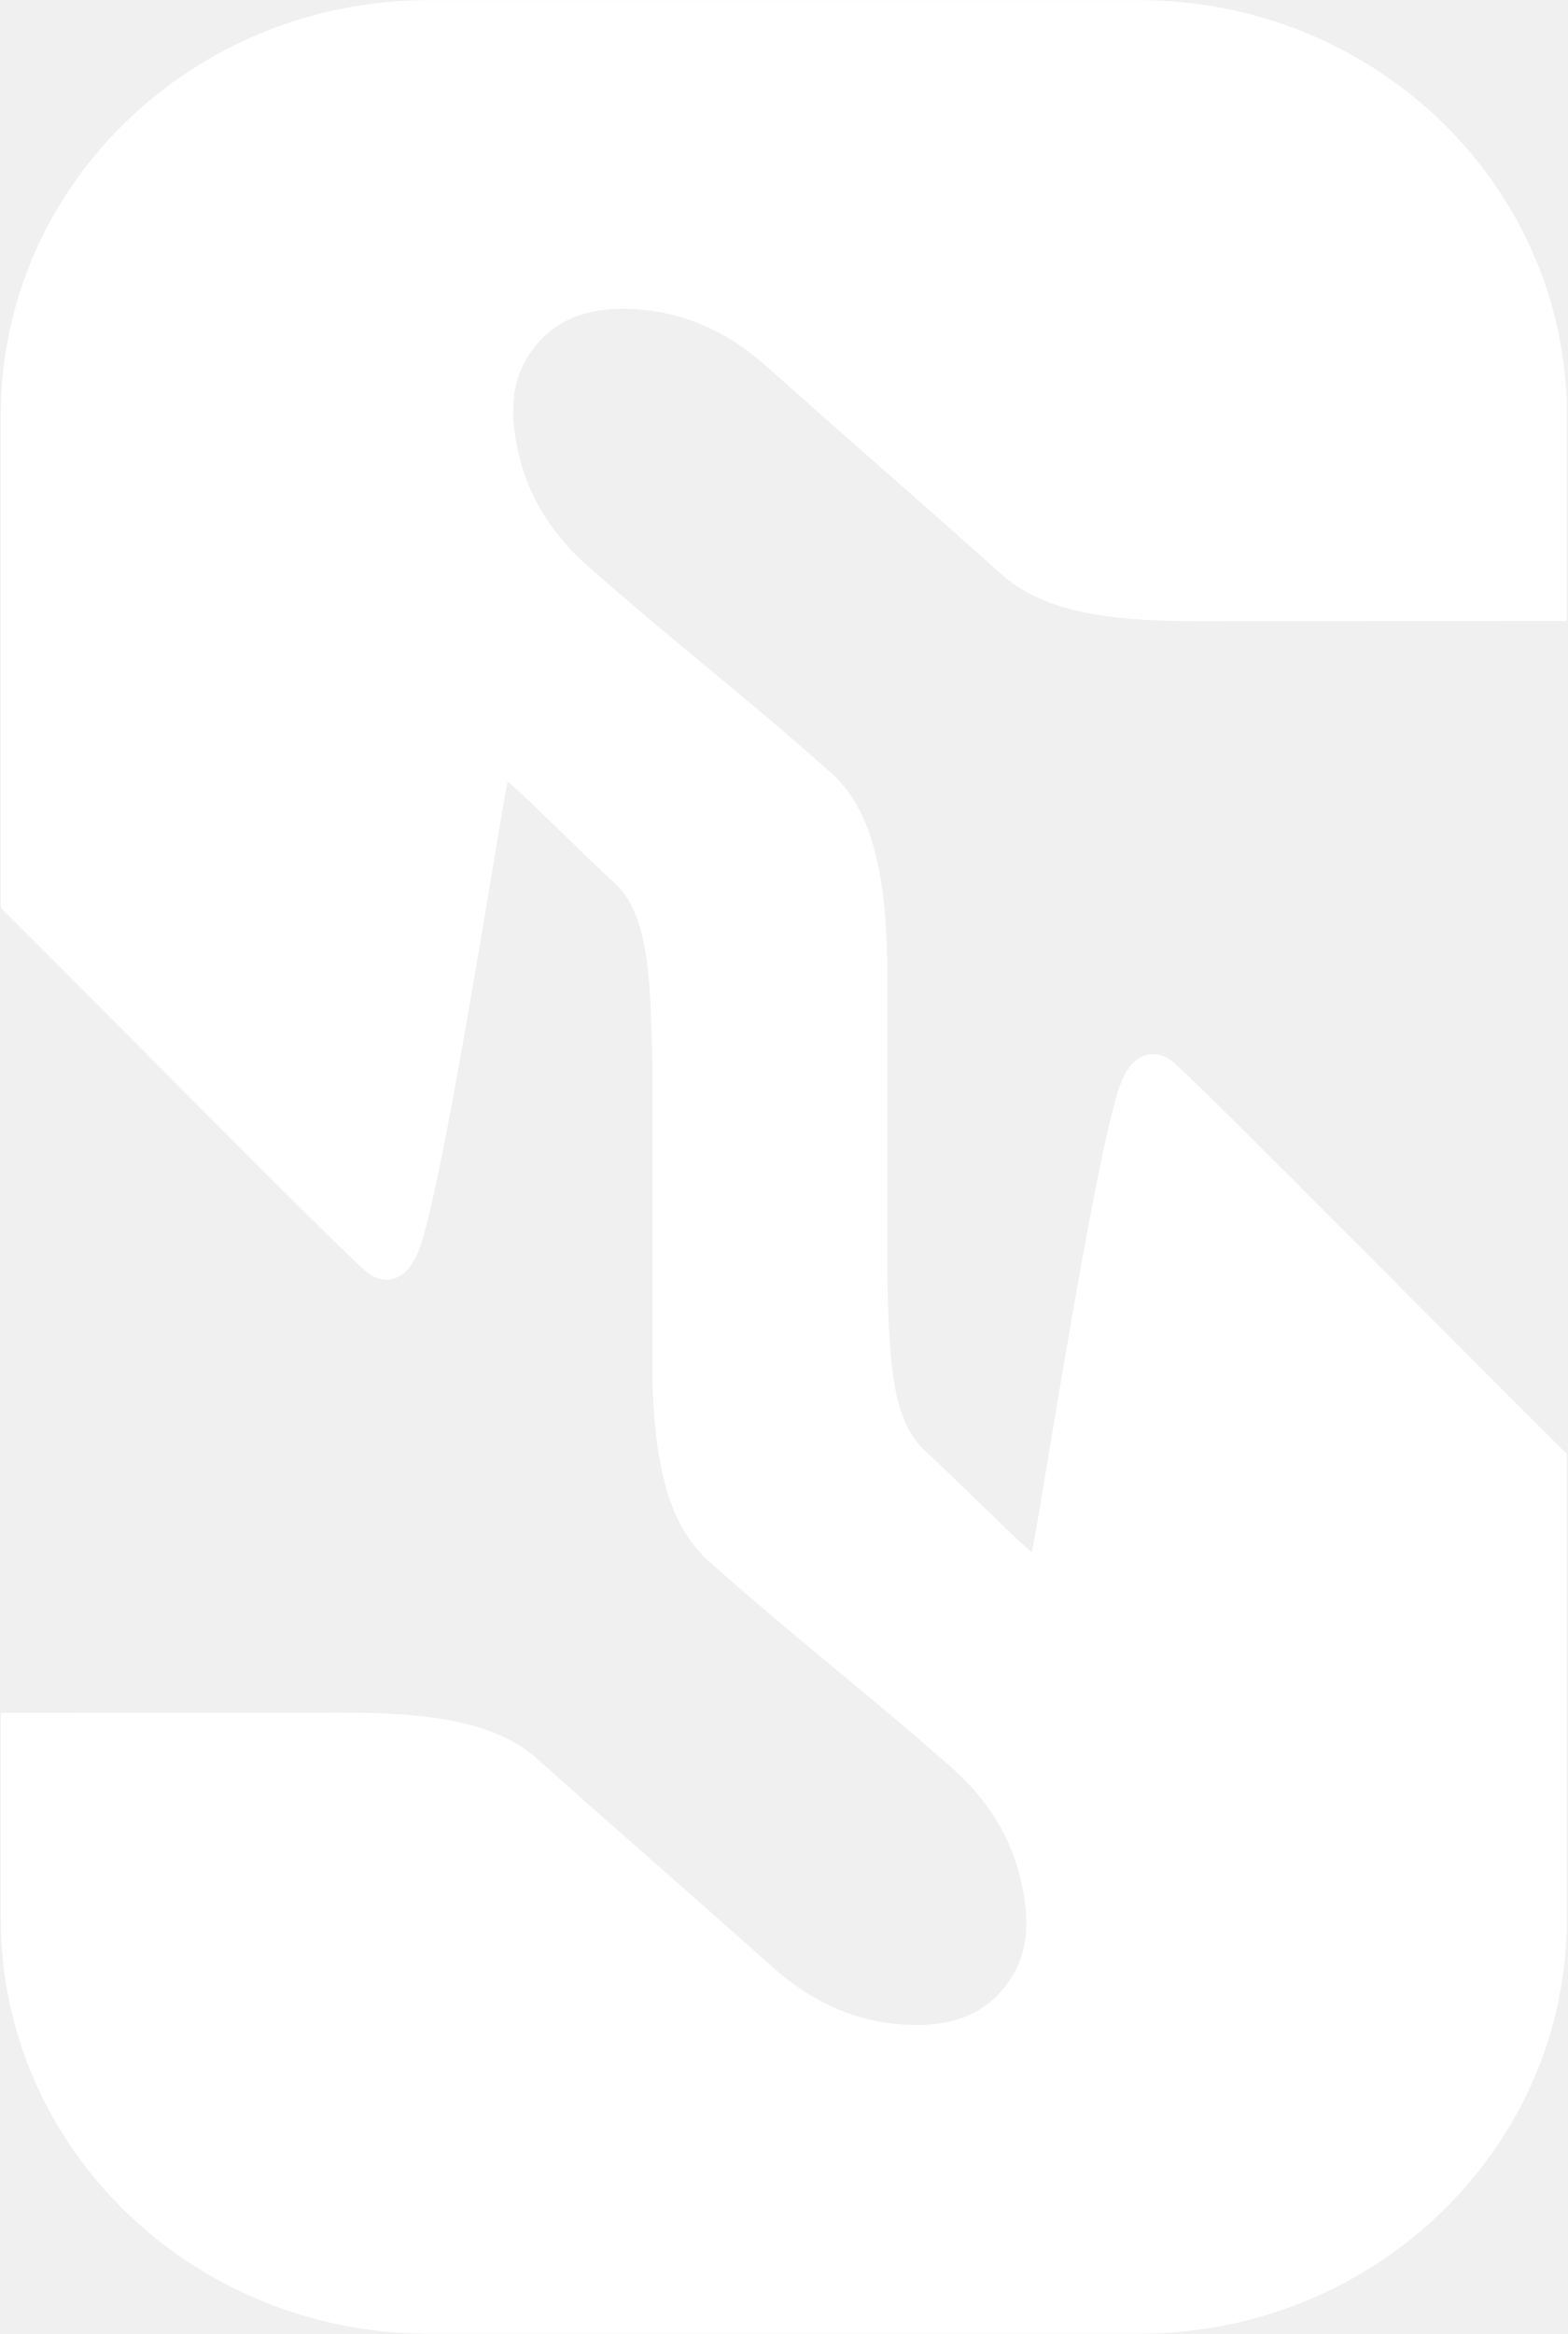
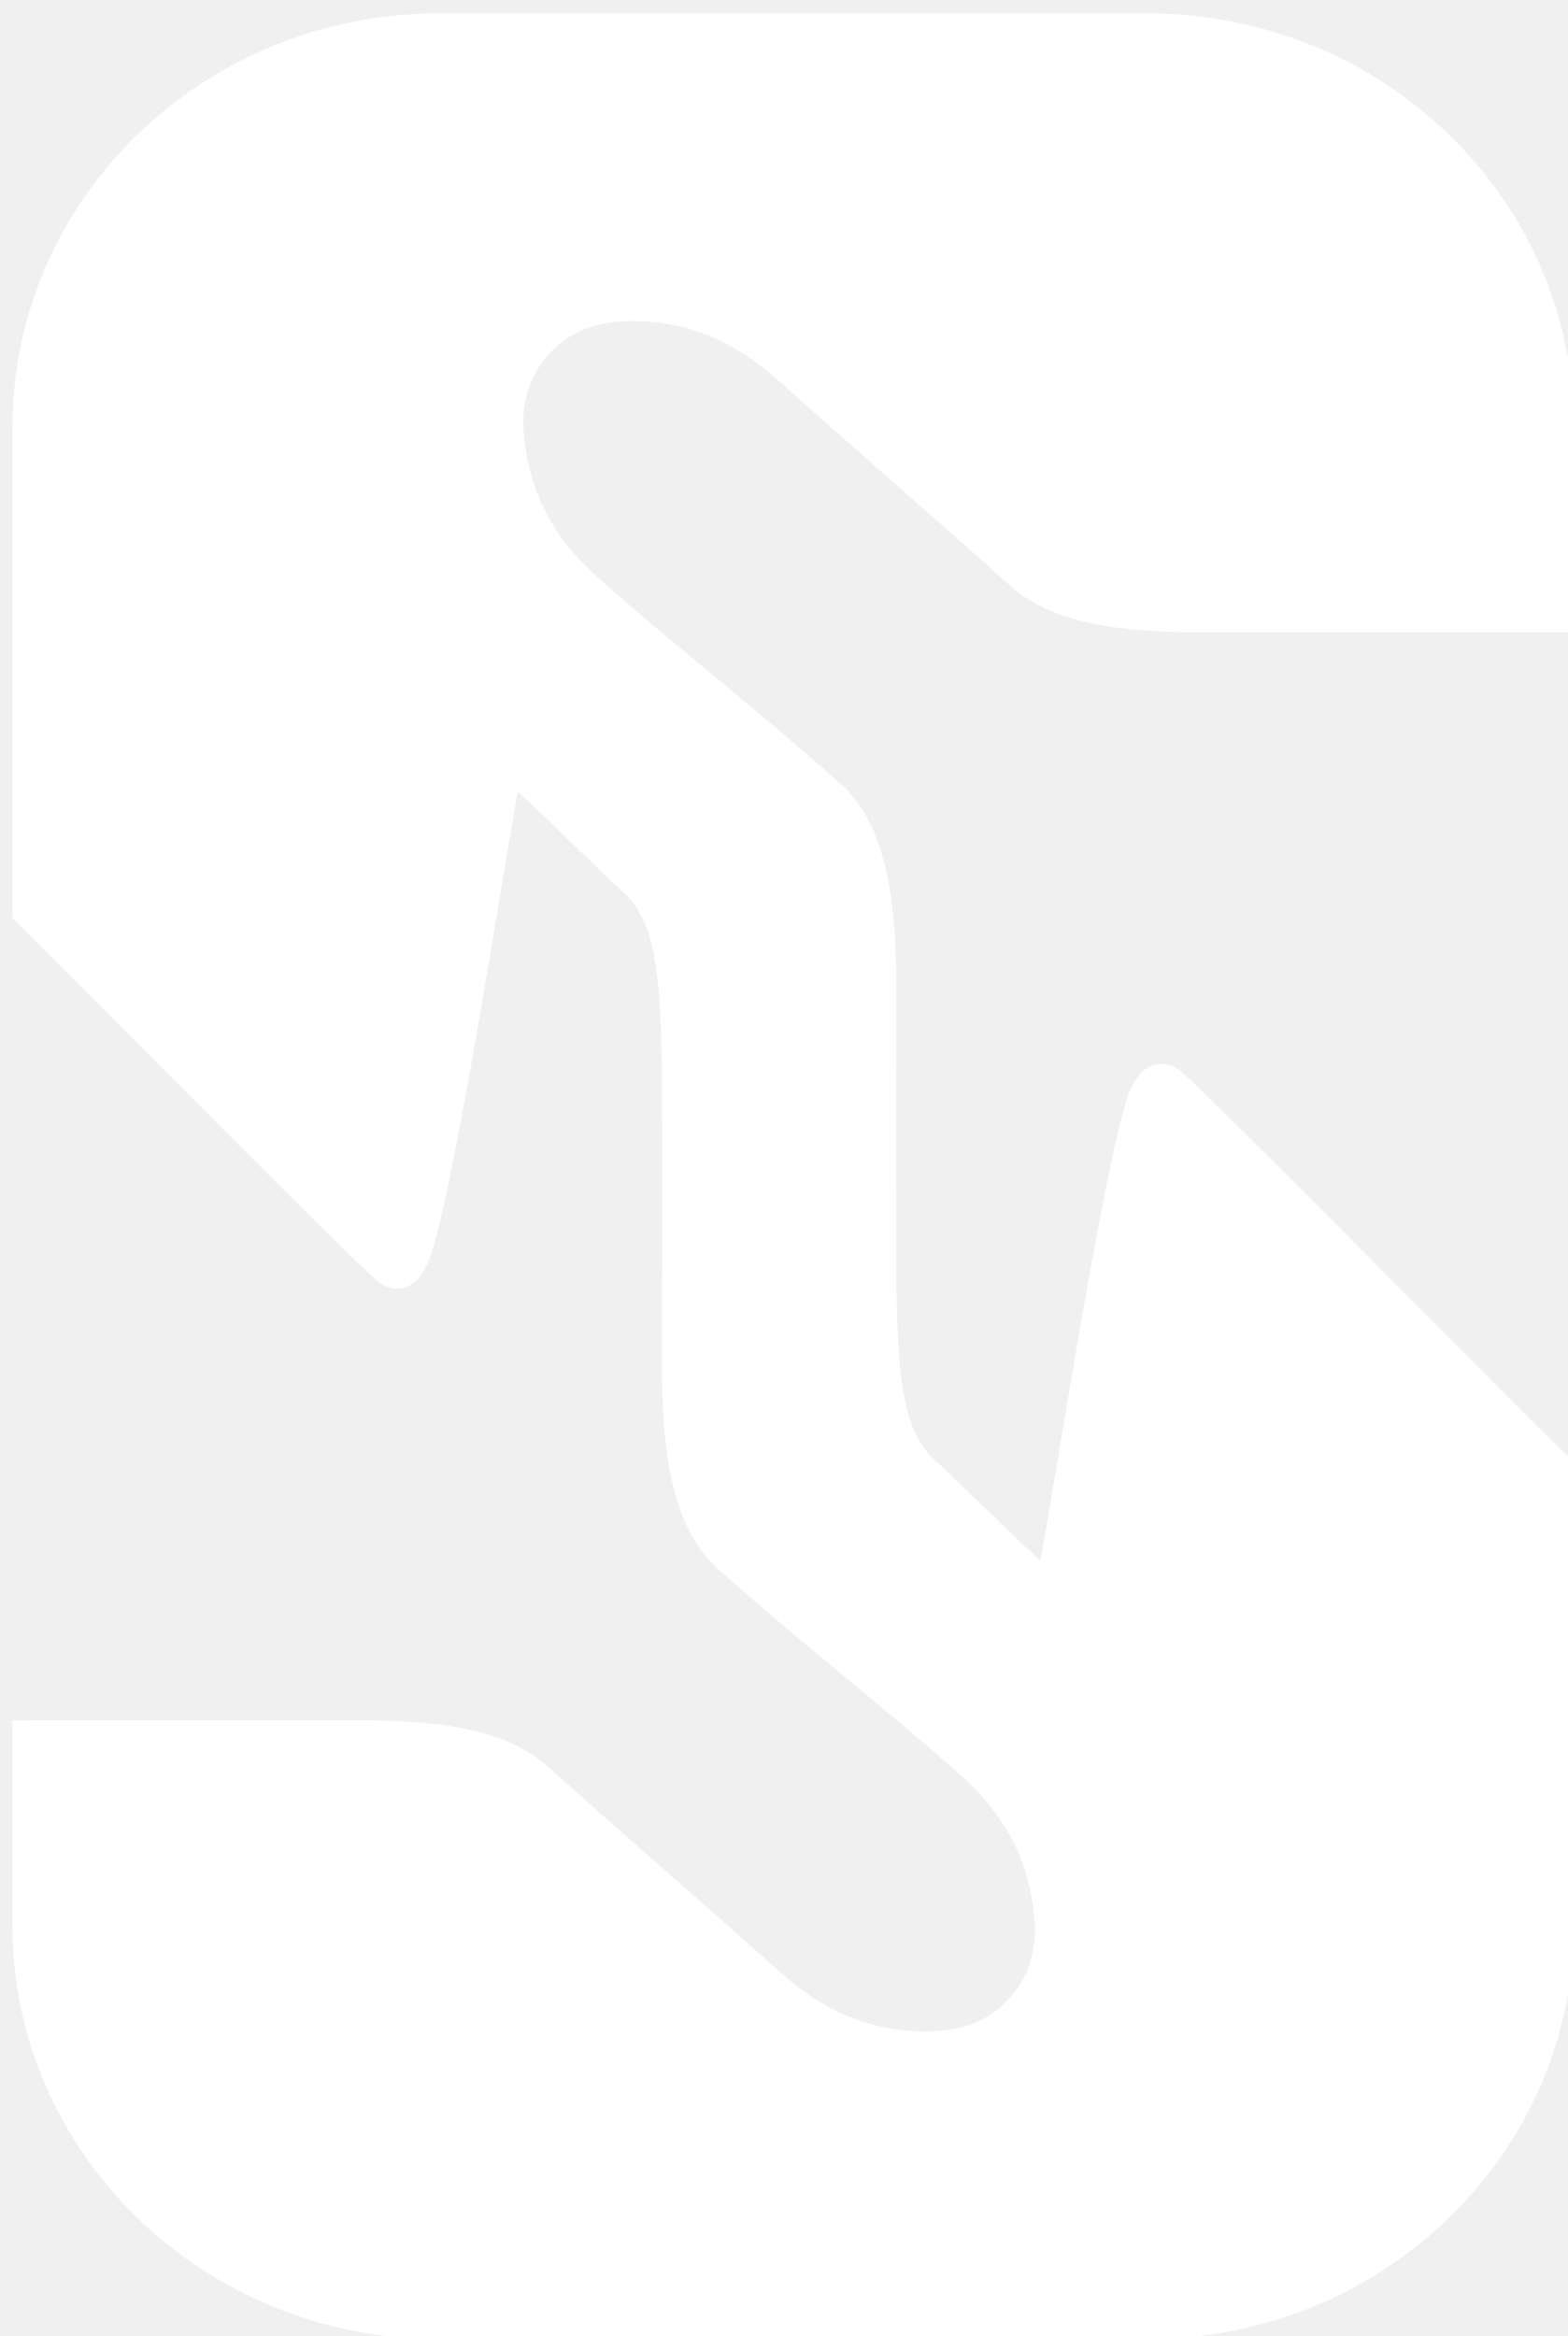
- <svg xmlns="http://www.w3.org/2000/svg" viewBox="48 40 954 1420">
-   <defs>
-     <clipPath id="3ee9ba2832">
-       <path d="M 48.445 40 L 1002 40 L 1002 1459.828 L 48.445 1459.828 Z M 48.445 40 " clip-rule="nonzero" />
-     </clipPath>
-     <clipPath id="bbd54d31db">
-       <path d="M 763.176 687.215 C 752.676 677.629 739.148 679.176 731.488 695.766 C 717.133 723.996 681.34 959.332 675.941 984.543 C 660.574 971.133 626.316 936.512 611.109 922.918 C 589.496 902.91 589.102 863.492 587.898 812.469 C 587.75 780.293 587.824 645.191 587.898 638.797 C 588.902 558.363 573.094 525.945 550.688 507.539 C 497.148 459.996 460.055 432.328 406.336 384.992 C 385.145 366.324 370.152 343.98 363.77 316.551 C 358.809 295.223 357.461 273.742 370.957 254.301 C 384.996 234.09 405.43 227.566 428.77 227.898 C 461.781 228.375 489.895 240.98 514.352 262.793 C 567.781 310.461 606.953 344.164 660.336 391.887 C 685.543 412.297 723.152 417.898 775.18 417.898 C 805.988 417.898 911.031 417.824 1001.555 417.797 L 1001.555 292.629 C 1001.555 153.145 884.949 40.07 741.117 40.07 L 308.883 40.07 C 165.047 40.07 48.445 153.145 48.445 292.629 L 48.445 592.273 C 129.293 672.891 241.375 786.809 269.723 812.68 C 280.223 822.262 293.754 820.719 301.406 804.129 C 315.762 775.898 351.555 540.562 356.957 515.352 C 372.324 528.762 406.578 563.383 421.789 576.977 C 443.398 596.988 443.797 636.402 445 687.426 C 445.152 719.602 445.078 854.703 445 861.098 C 444 941.531 459.805 973.945 482.211 992.355 C 535.75 1039.898 572.84 1067.562 626.562 1114.902 C 647.75 1133.57 662.742 1155.918 669.129 1183.344 C 674.086 1204.672 675.441 1226.152 661.938 1245.594 C 647.902 1265.805 627.465 1272.328 604.129 1271.996 C 571.113 1271.52 543.004 1258.914 518.547 1237.102 C 465.121 1189.434 425.945 1155.727 372.566 1108.004 C 347.355 1087.598 309.742 1081.992 257.719 1081.992 C 228.836 1081.992 134.691 1082.062 48.445 1082.094 L 48.445 1207.27 C 48.445 1346.754 165.047 1459.828 308.883 1459.828 L 741.117 1459.828 C 884.949 1459.828 1001.555 1346.754 1001.555 1207.27 L 1001.555 924.633 C 920.352 844.043 793.586 714.965 763.176 687.215 Z M 763.176 687.215 " clip-rule="nonzero" />
-     </clipPath>
-     <clipPath id="a4857e6171">
-       <path d="M 0.445 0 L 953.762 0 L 953.762 1419.828 L 0.445 1419.828 Z M 0.445 0 " clip-rule="nonzero" />
-     </clipPath>
-     <clipPath id="bde1b16b36">
-       <path d="M 715.176 647.215 C 704.676 637.629 691.148 639.176 683.488 655.766 C 669.133 683.996 633.34 919.332 627.941 944.543 C 612.574 931.133 578.316 896.512 563.109 882.918 C 541.496 862.91 541.102 823.492 539.898 772.469 C 539.75 740.293 539.824 605.191 539.898 598.797 C 540.902 518.363 525.094 485.945 502.688 467.539 C 449.148 419.996 412.055 392.328 358.336 344.992 C 337.145 326.324 322.152 303.98 315.77 276.551 C 310.809 255.223 309.461 233.742 322.957 214.301 C 336.996 194.09 357.43 187.566 380.77 187.898 C 413.781 188.375 441.895 200.98 466.352 222.793 C 519.781 270.461 558.953 304.164 612.336 351.887 C 637.543 372.297 675.152 377.898 727.18 377.898 C 757.988 377.898 863.031 377.824 953.555 377.797 L 953.555 252.629 C 953.555 113.145 836.949 0.07 693.117 0.07 L 260.883 0.07 C 117.047 0.07 0.445 113.145 0.445 252.629 L 0.445 552.273 C 81.293 632.891 193.375 746.809 221.723 772.68 C 232.223 782.262 245.754 780.719 253.406 764.129 C 267.762 735.898 303.555 500.562 308.957 475.352 C 324.324 488.762 358.578 523.383 373.789 536.977 C 395.398 556.988 395.797 596.402 397 647.426 C 397.152 679.602 397.078 814.703 397 821.098 C 396 901.531 411.805 933.945 434.211 952.355 C 487.75 999.898 524.84 1027.562 578.562 1074.902 C 599.75 1093.57 614.742 1115.918 621.129 1143.344 C 626.086 1164.672 627.441 1186.152 613.938 1205.594 C 599.902 1225.805 579.465 1232.328 556.129 1231.996 C 523.113 1231.52 495.004 1218.914 470.547 1197.102 C 417.121 1149.434 377.945 1115.727 324.566 1068.004 C 299.355 1047.598 261.742 1041.992 209.719 1041.992 C 180.836 1041.992 86.691 1042.062 0.445 1042.094 L 0.445 1167.27 C 0.445 1306.754 117.047 1419.828 260.883 1419.828 L 693.117 1419.828 C 836.949 1419.828 953.555 1306.754 953.555 1167.27 L 953.555 884.633 C 872.352 804.043 745.586 674.965 715.176 647.215 Z M 715.176 647.215 " clip-rule="nonzero" />
-     </clipPath>
-     <clipPath id="dc6e000e29">
-       <rect x="0" width="954" y="0" height="1420" />
-     </clipPath>
-   </defs>
-   <g clip-path="url(#3ee9ba2832)">
-     <g clip-path="url(#bbd54d31db)">
-       <g transform="matrix(1, 0, 0, 1, 48, 40)">
-         <g clip-path="url(#dc6e000e29)">
-           <g clip-path="url(#a4857e6171)">
-             <g clip-path="url(#bde1b16b36)">
-               <path fill="#ffffff" d="M 0.445 0.07 L 953.484 0.07 L 953.484 1419.828 L 0.445 1419.828 Z M 0.445 0.07 " fill-opacity="1" fill-rule="nonzero" />
-             </g>
-           </g>
-         </g>
-       </g>
-     </g>
-   </g>
+ <svg xmlns="http://www.w3.org/2000/svg" viewBox="322.5 197.5 75.5 112.5">
+   <path d="M379.485 249.198C378.657 248.442 377.590 248.564 376.985 249.873C375.853 252.100 373.029 270.666 372.603 272.655C371.391 271.597 368.688 268.865 367.489 267.793C365.784 266.215 365.752 263.105 365.657 259.080C365.646 256.541 365.652 245.883 365.657 245.379C365.737 239.033 364.490 236.476 362.722 235.024C358.498 231.273 355.572 229.090 351.334 225.356C349.662 223.883 348.479 222.121 347.976 219.957C347.585 218.274 347.478 216.579 348.543 215.046C349.651 213.451 351.263 212.937 353.104 212.963C355.708 213.000 357.926 213.995 359.855 215.716C364.070 219.476 367.161 222.135 371.372 225.900C373.361 227.510 376.328 227.952 380.432 227.952C382.863 227.952 391.149 227.946 398.291 227.944L398.291 218.069C398.291 207.066 389.092 198.145 377.745 198.145L343.646 198.145C332.299 198.145 323.100 207.066 323.100 218.069L323.100 241.708C329.478 248.068 338.320 257.055 340.557 259.096C341.385 259.852 342.452 259.730 343.056 258.422C344.189 256.195 347.012 237.629 347.439 235.640C348.651 236.698 351.353 239.429 352.553 240.502C354.258 242.080 354.289 245.190 354.384 249.215C354.396 251.753 354.390 262.411 354.384 262.916C354.305 269.261 355.552 271.819 357.320 273.271C361.543 277.022 364.470 279.204 368.708 282.939C370.379 284.411 371.562 286.174 372.066 288.338C372.457 290.021 372.564 291.715 371.498 293.249C370.391 294.843 368.779 295.358 366.938 295.332C364.333 295.294 362.116 294.300 360.186 292.579C355.972 288.818 352.881 286.159 348.670 282.394C346.681 280.785 343.714 280.342 339.610 280.342C337.331 280.342 329.904 280.348 323.100 280.350L323.100 290.225C323.100 301.229 332.299 310.150 343.646 310.150L377.745 310.150C389.092 310.150 398.291 301.229 398.291 290.225L398.291 267.928C391.885 261.571 381.884 251.388 379.485 249.198Z" fill="#ffffff" />
</svg>
